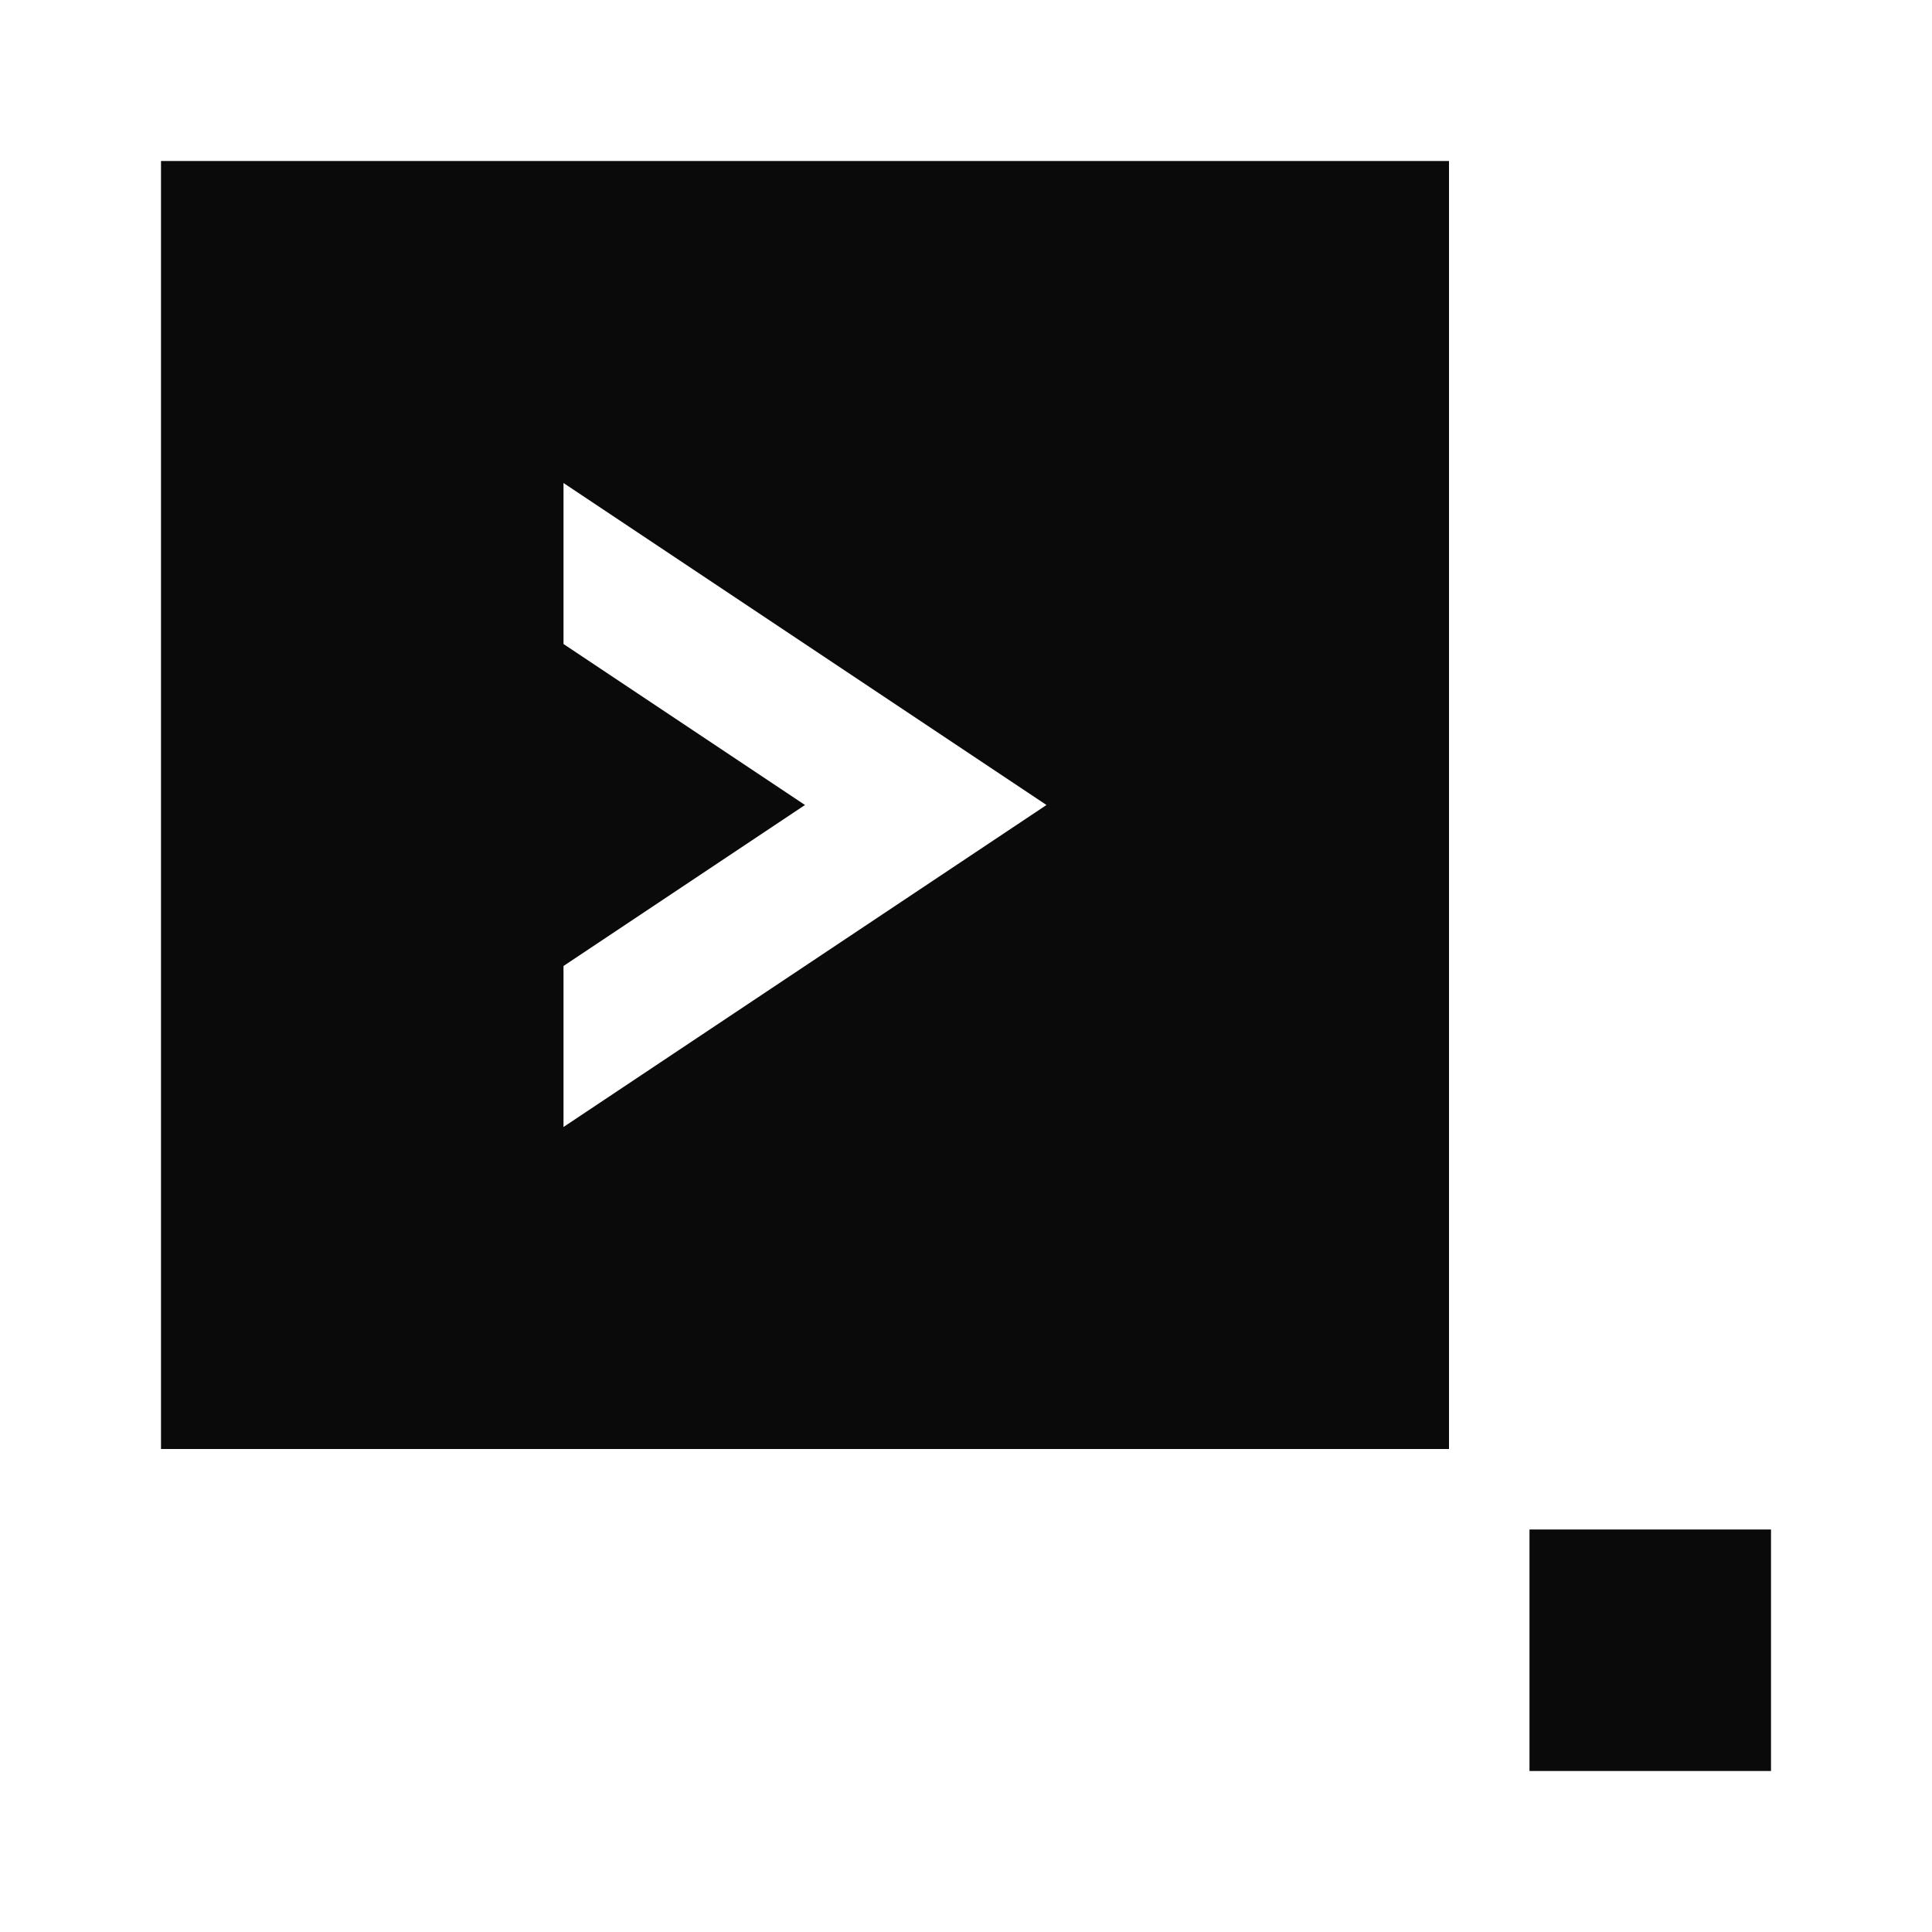
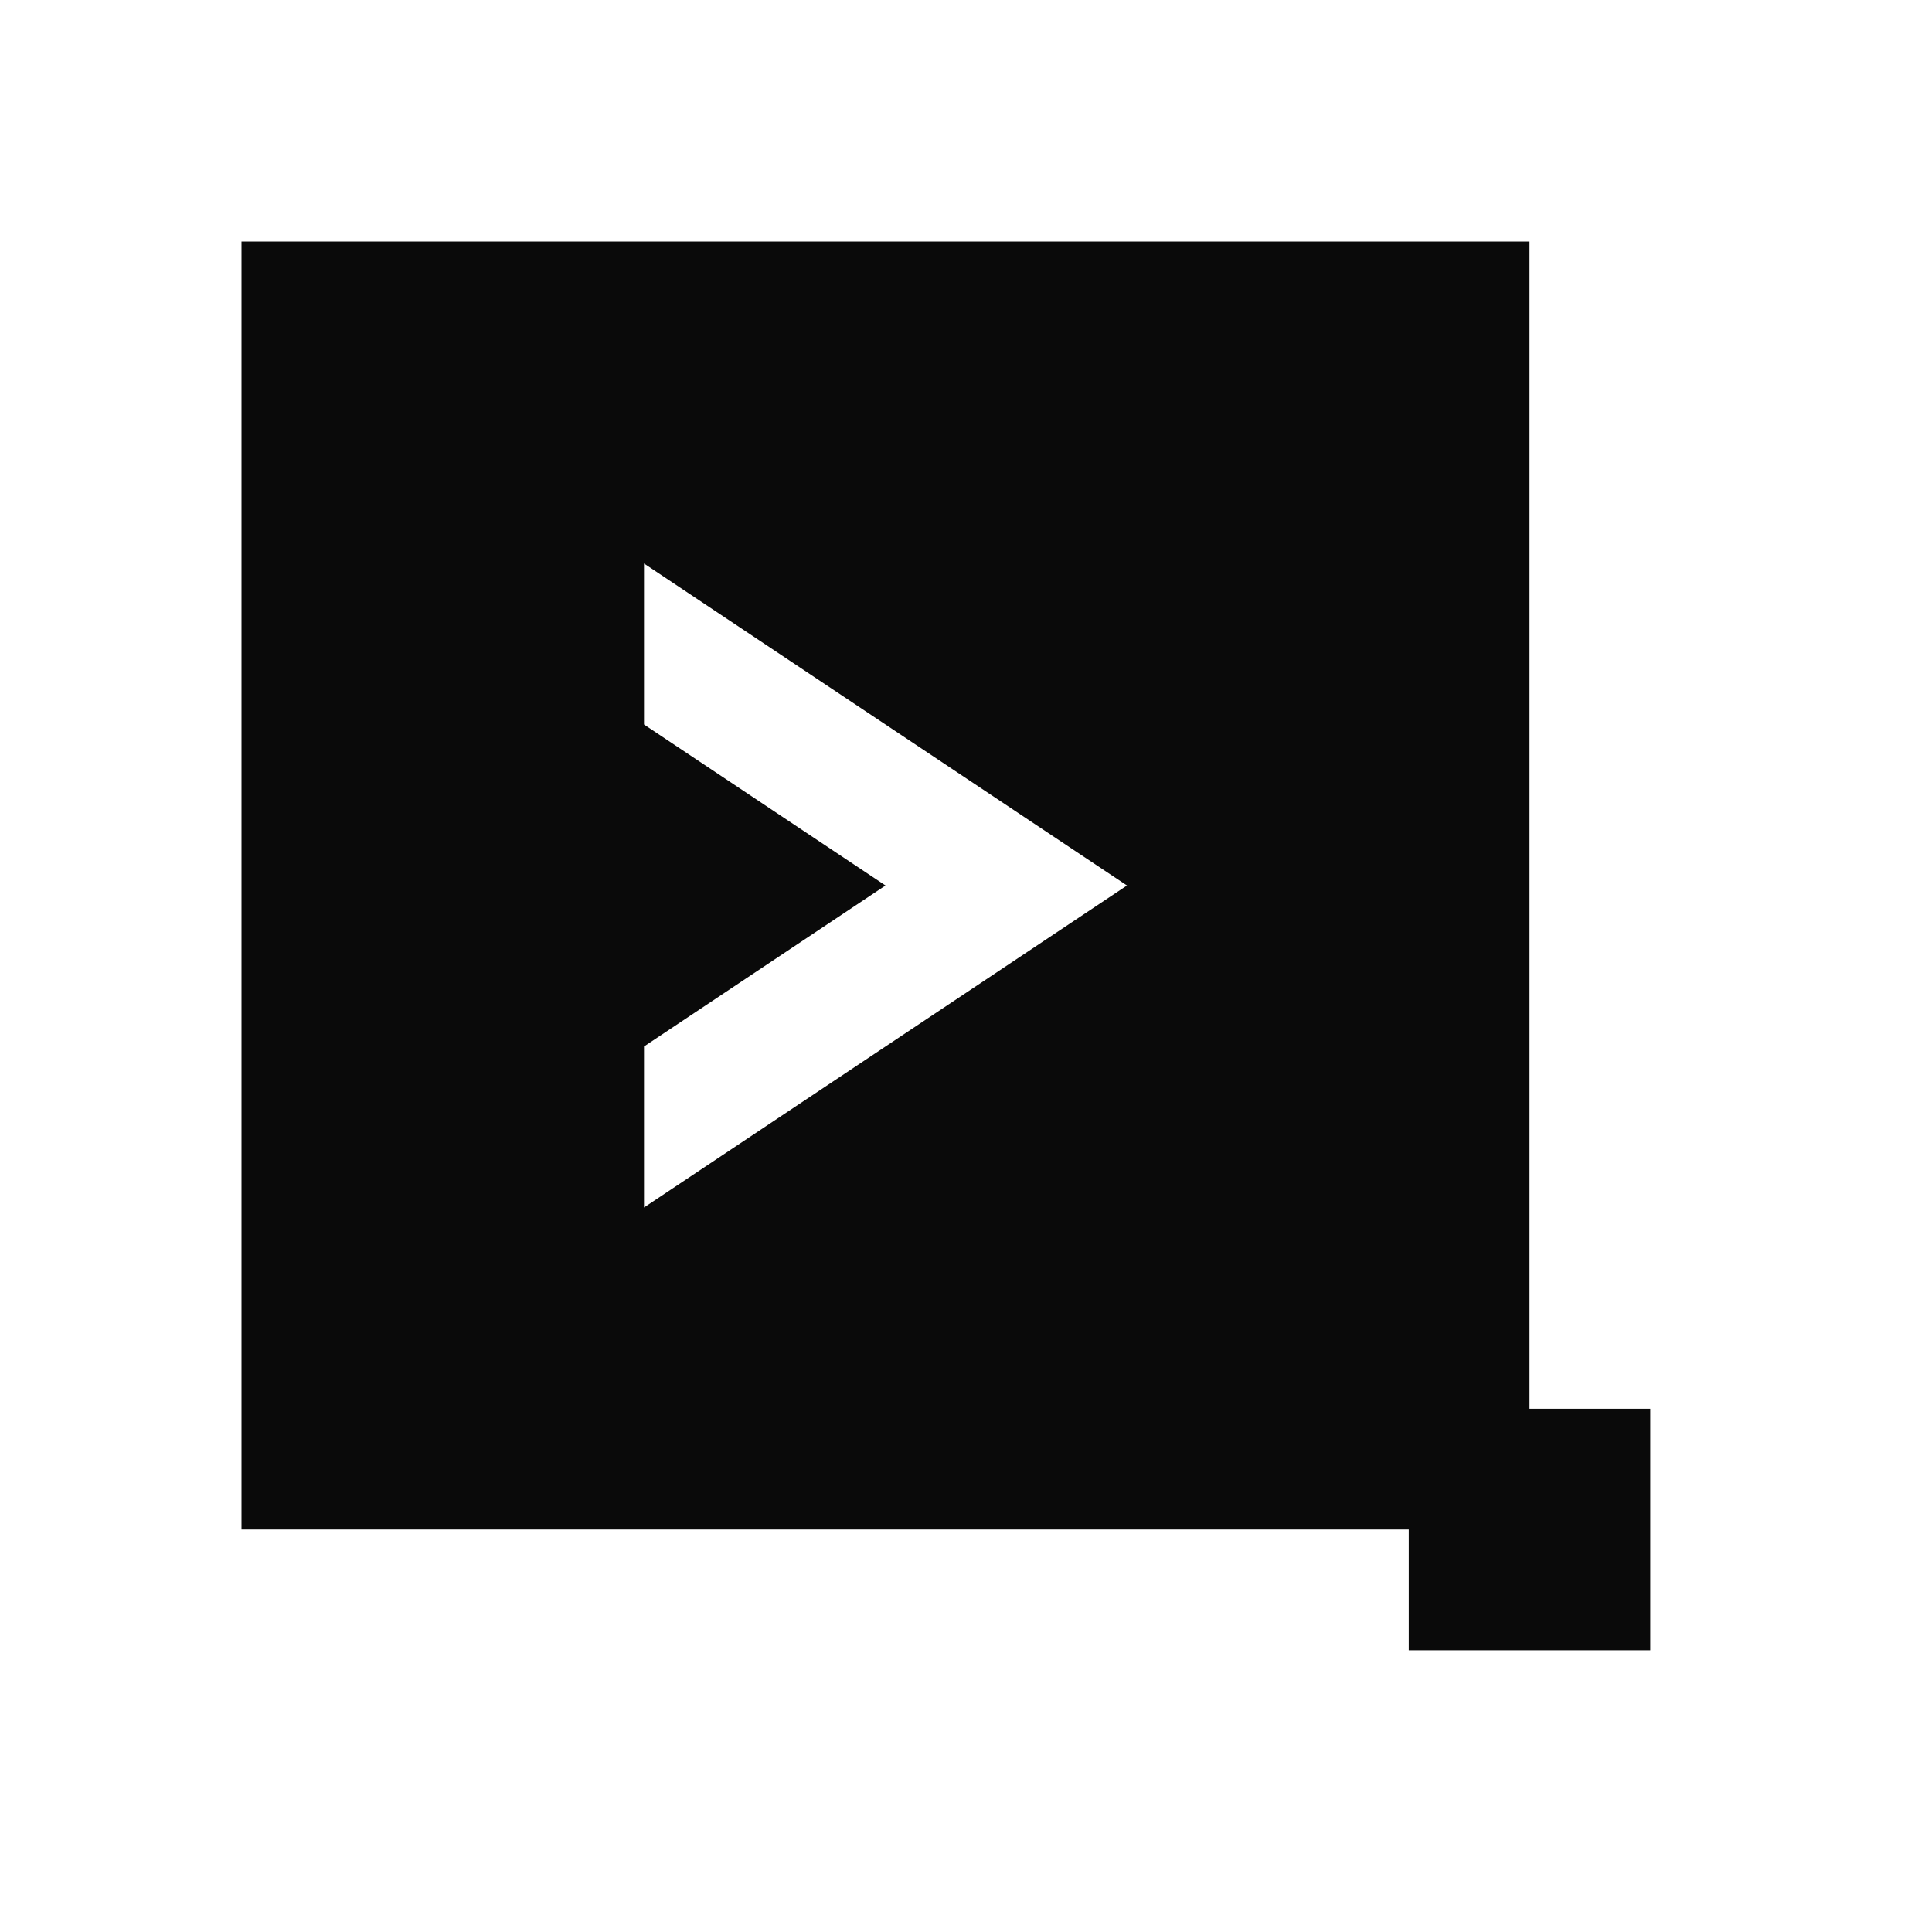
- <svg xmlns="http://www.w3.org/2000/svg" viewBox="0 0 96 96" fill="none" role="img" aria-label="Cells logo external handle gap">
-   <path fill="#0A0A0A" fill-rule="evenodd" d="M8 8H72V72H8ZM28 24L52 40L28 56V48L40 40L28 32Z" />
-   <rect x="76" y="76" width="12" height="12" fill="#0A0A0A" />
+ <svg xmlns="http://www.w3.org/2000/svg" viewBox="0 0 96 96" fill="none" role="img" aria-label="Cells logo centered handle">
+   <path fill="#0A0A0A" fill-rule="evenodd" d="M12 12H76V76H12ZM32 28L56 44L32 60V52L44 44L32 36Z" />
+   <rect x="70" y="70" width="12" height="12" fill="#0A0A0A" />
</svg>
